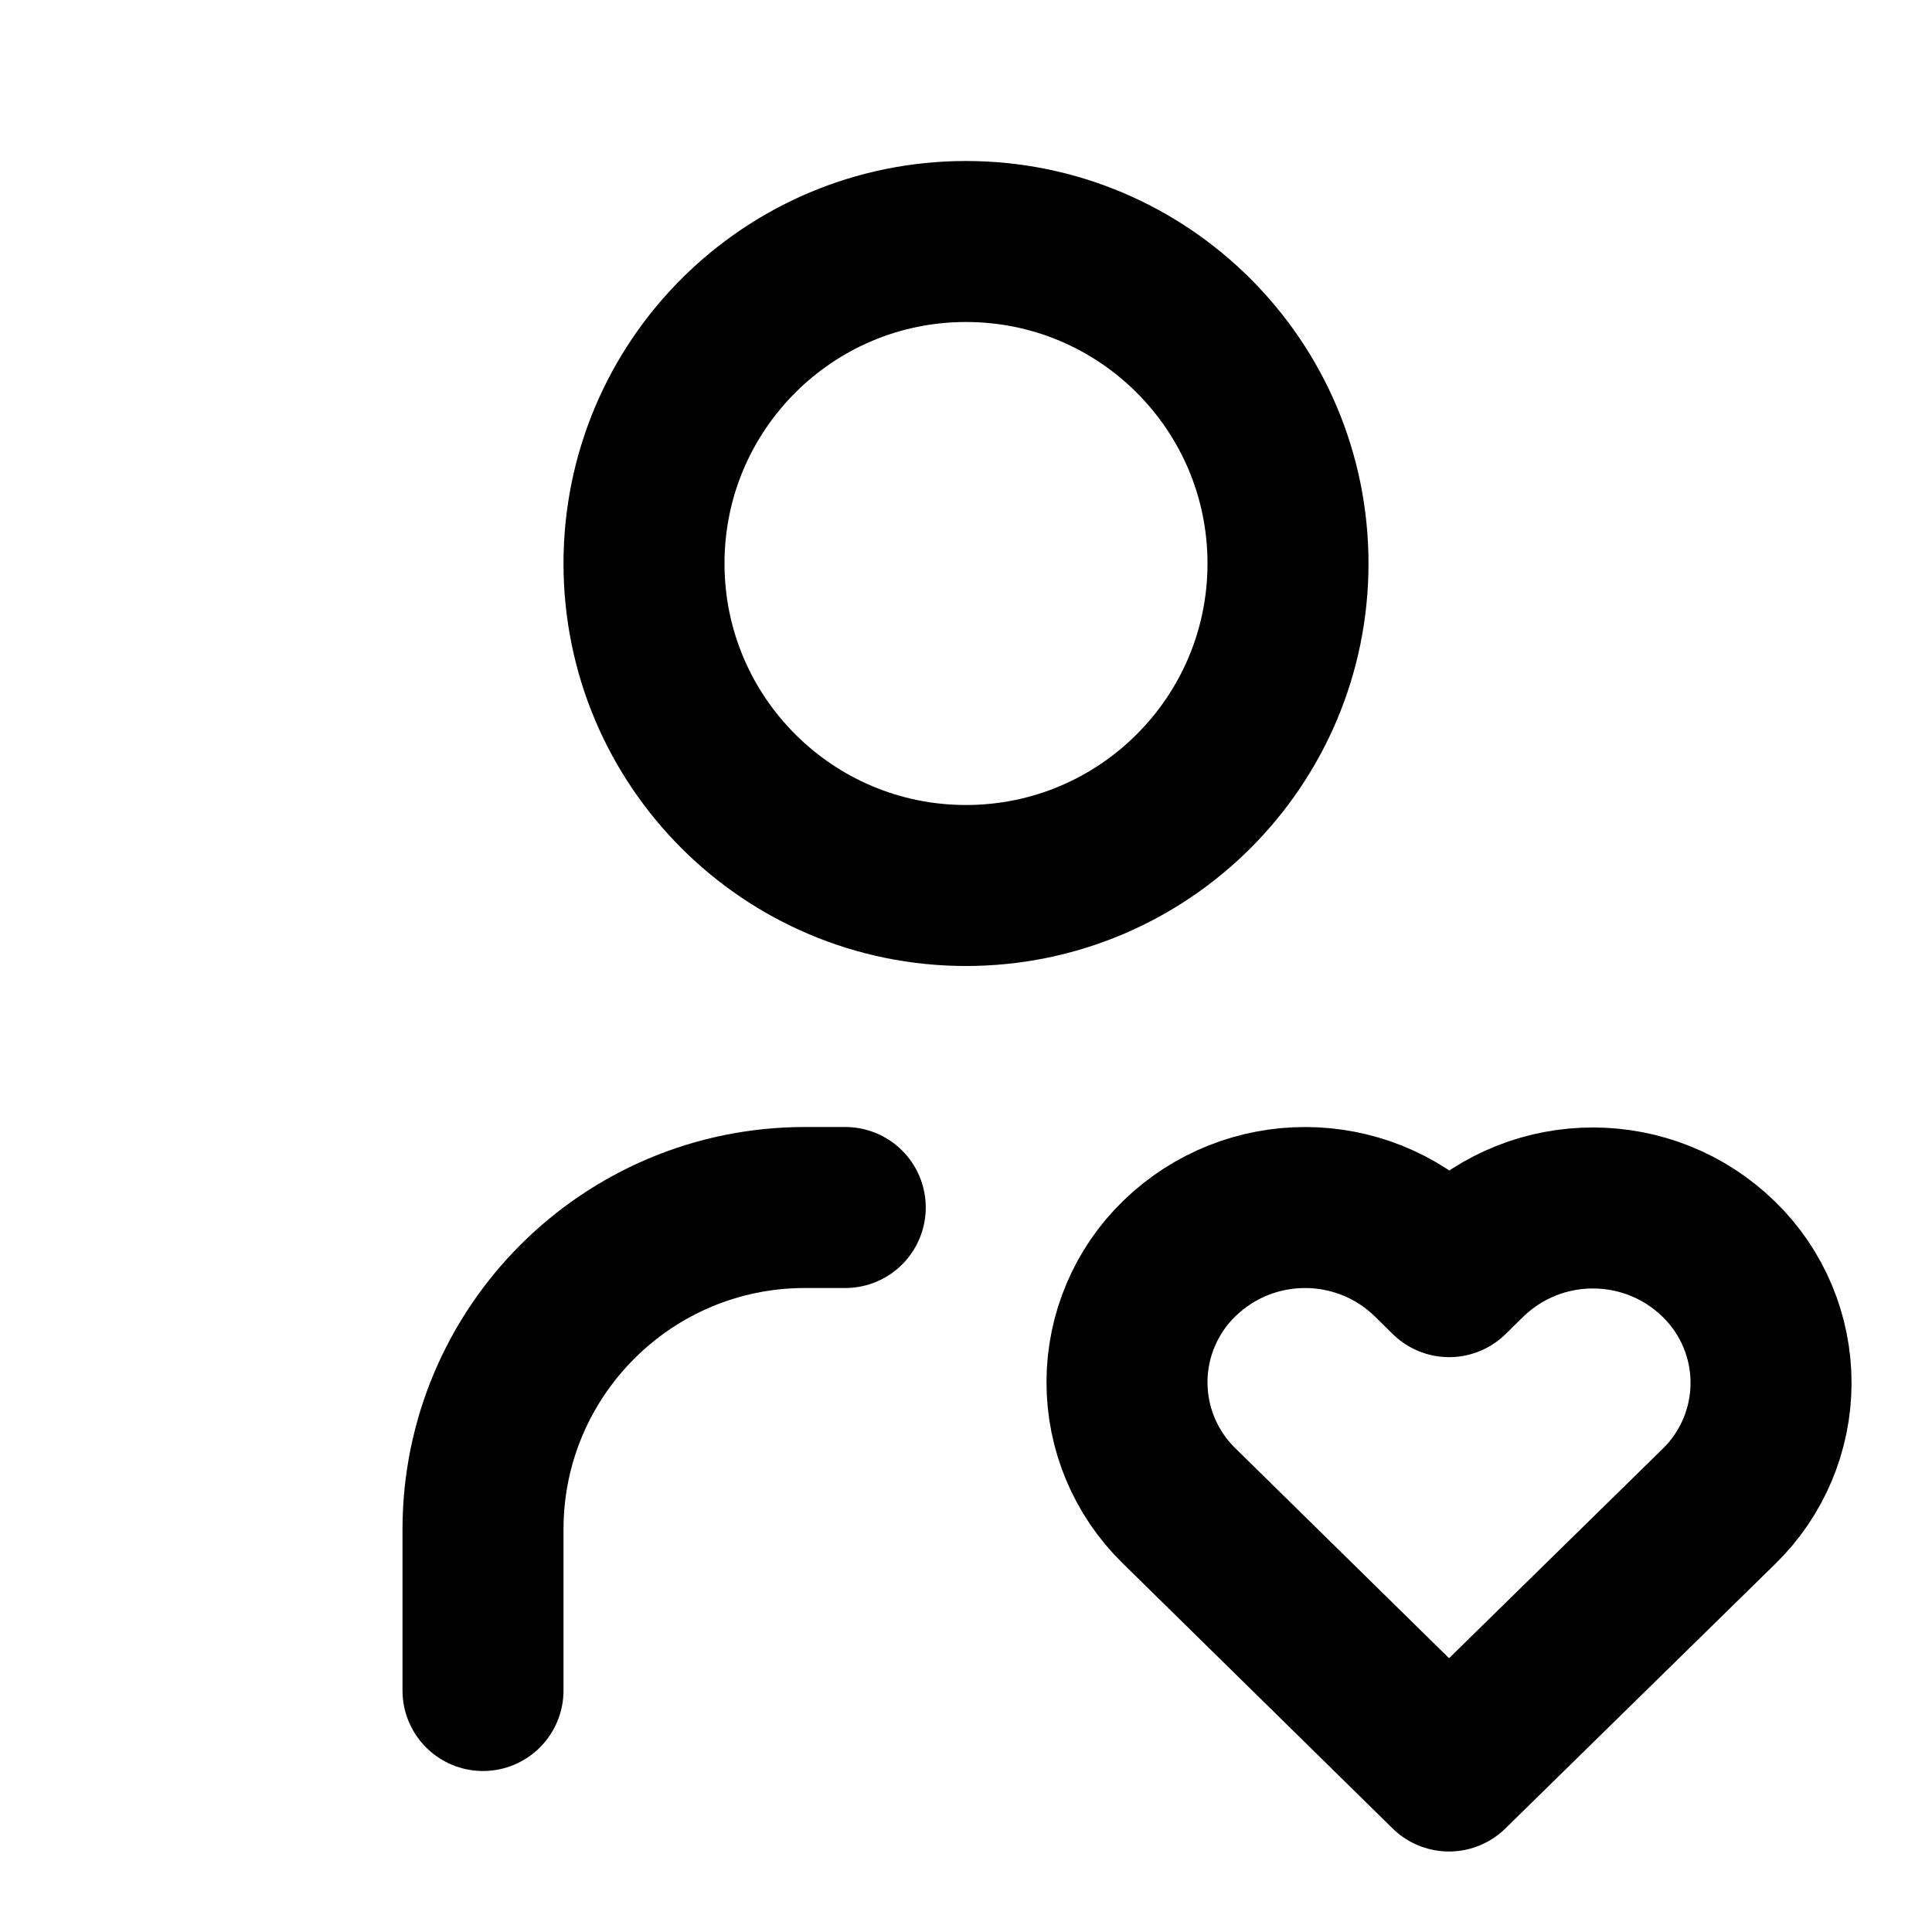
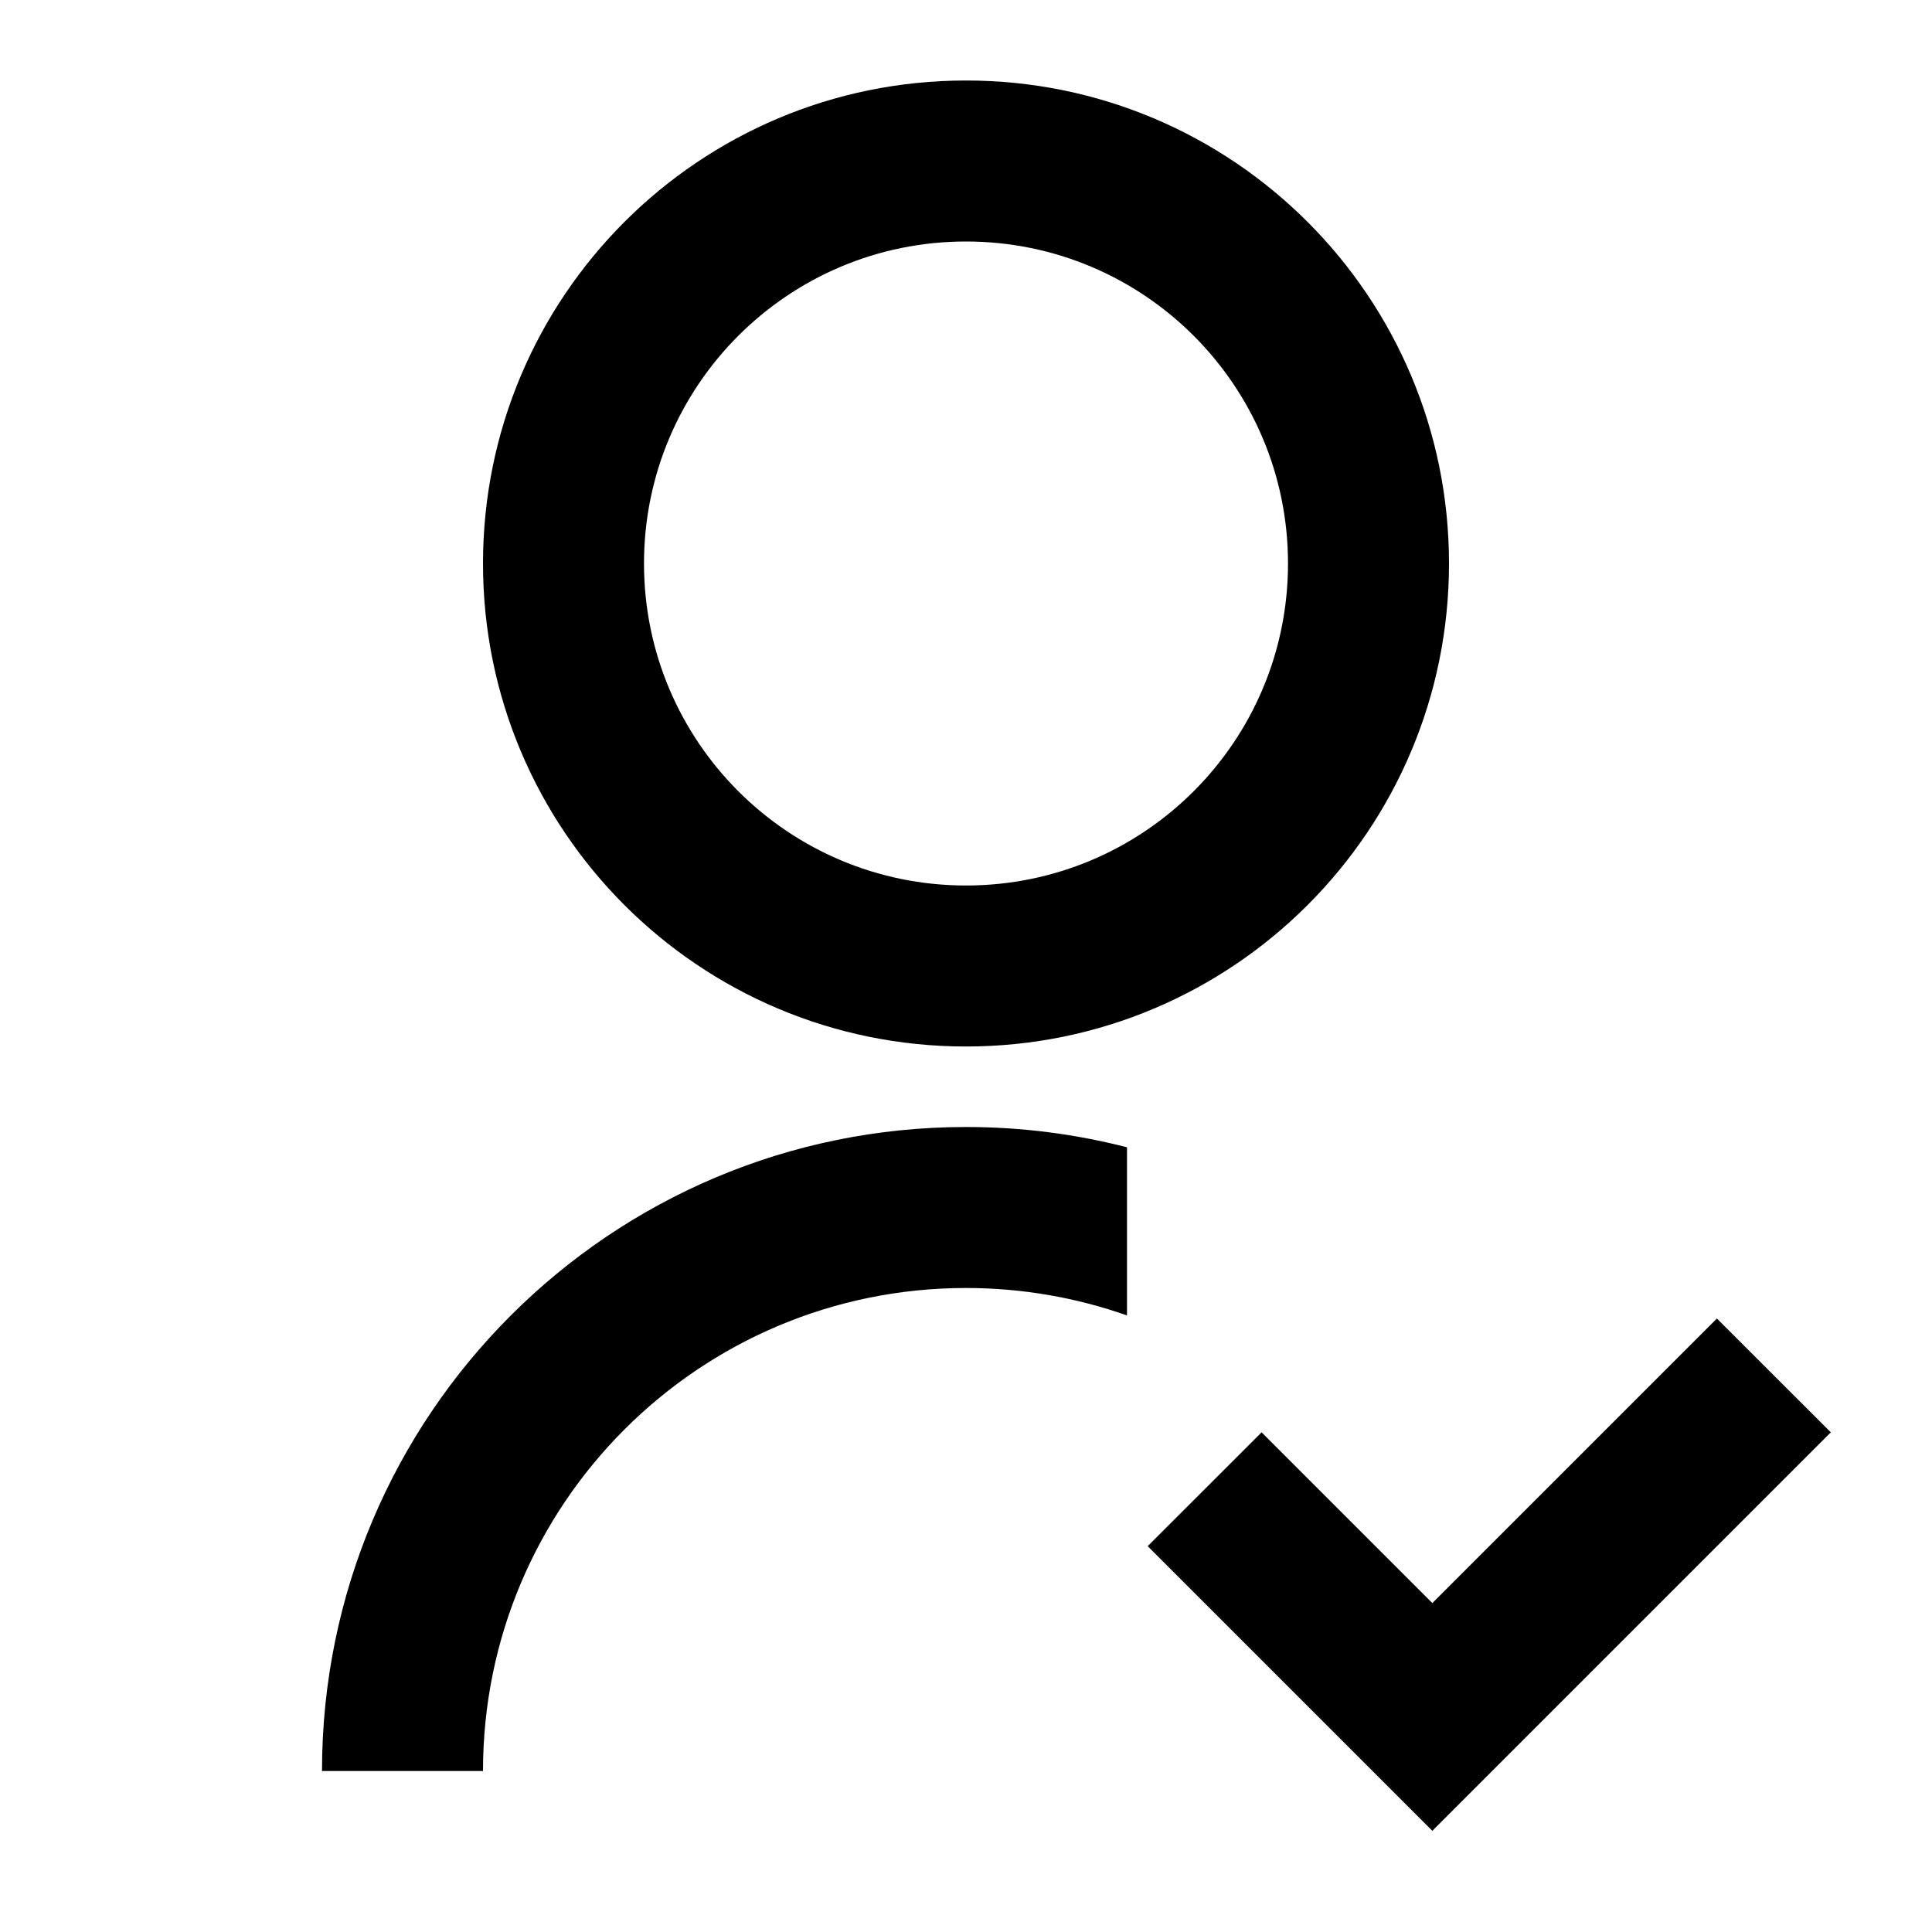
- <svg xmlns="http://www.w3.org/2000/svg" width="24" height="24" viewBox="0 0 24 24" fill="none" stroke="currentColor" stroke-width="2" stroke-linecap="round" stroke-linejoin="round" class="icon icon-tabler icons-tabler-outline icon-tabler-user-heart">
-   <path stroke="none" d="M0 0h24v24H0z" fill="none" />
-   <path d="M8 7a4 4 0 1 0 8 0a4 4 0 0 0 -8 0" />
-   <path d="M6 21v-2a4 4 0 0 1 4 -4h.5" />
-   <path d="M18 22l3.35 -3.284a2.143 2.143 0 0 0 .005 -3.071a2.242 2.242 0 0 0 -3.129 -.006l-.224 .22l-.223 -.22a2.242 2.242 0 0 0 -3.128 -.006a2.143 2.143 0 0 0 -.006 3.071l3.355 3.296z" />
+ <svg xmlns="http://www.w3.org/2000/svg" viewBox="0 0 24 24" fill="currentColor">
+   <path d="M14 14.252V16.341C13.374 16.12 12.701 16 12 16C8.686 16 6 18.686 6 22H4C4 17.582 7.582 14 12 14C12.691 14 13.361 14.088 14 14.252ZM12 13C8.685 13 6 10.315 6 7C6 3.685 8.685 1 12 1C15.315 1 18 3.685 18 7C18 10.315 15.315 13 12 13ZM12 11C14.21 11 16 9.21 16 7C16 4.79 14.21 3 12 3C9.79 3 8 4.79 8 7C8 9.21 9.79 11 12 11ZM17.793 19.914L21.328 16.379L22.743 17.793L17.793 22.743L14.257 19.207L15.672 17.793L17.793 19.914Z" />
</svg>
